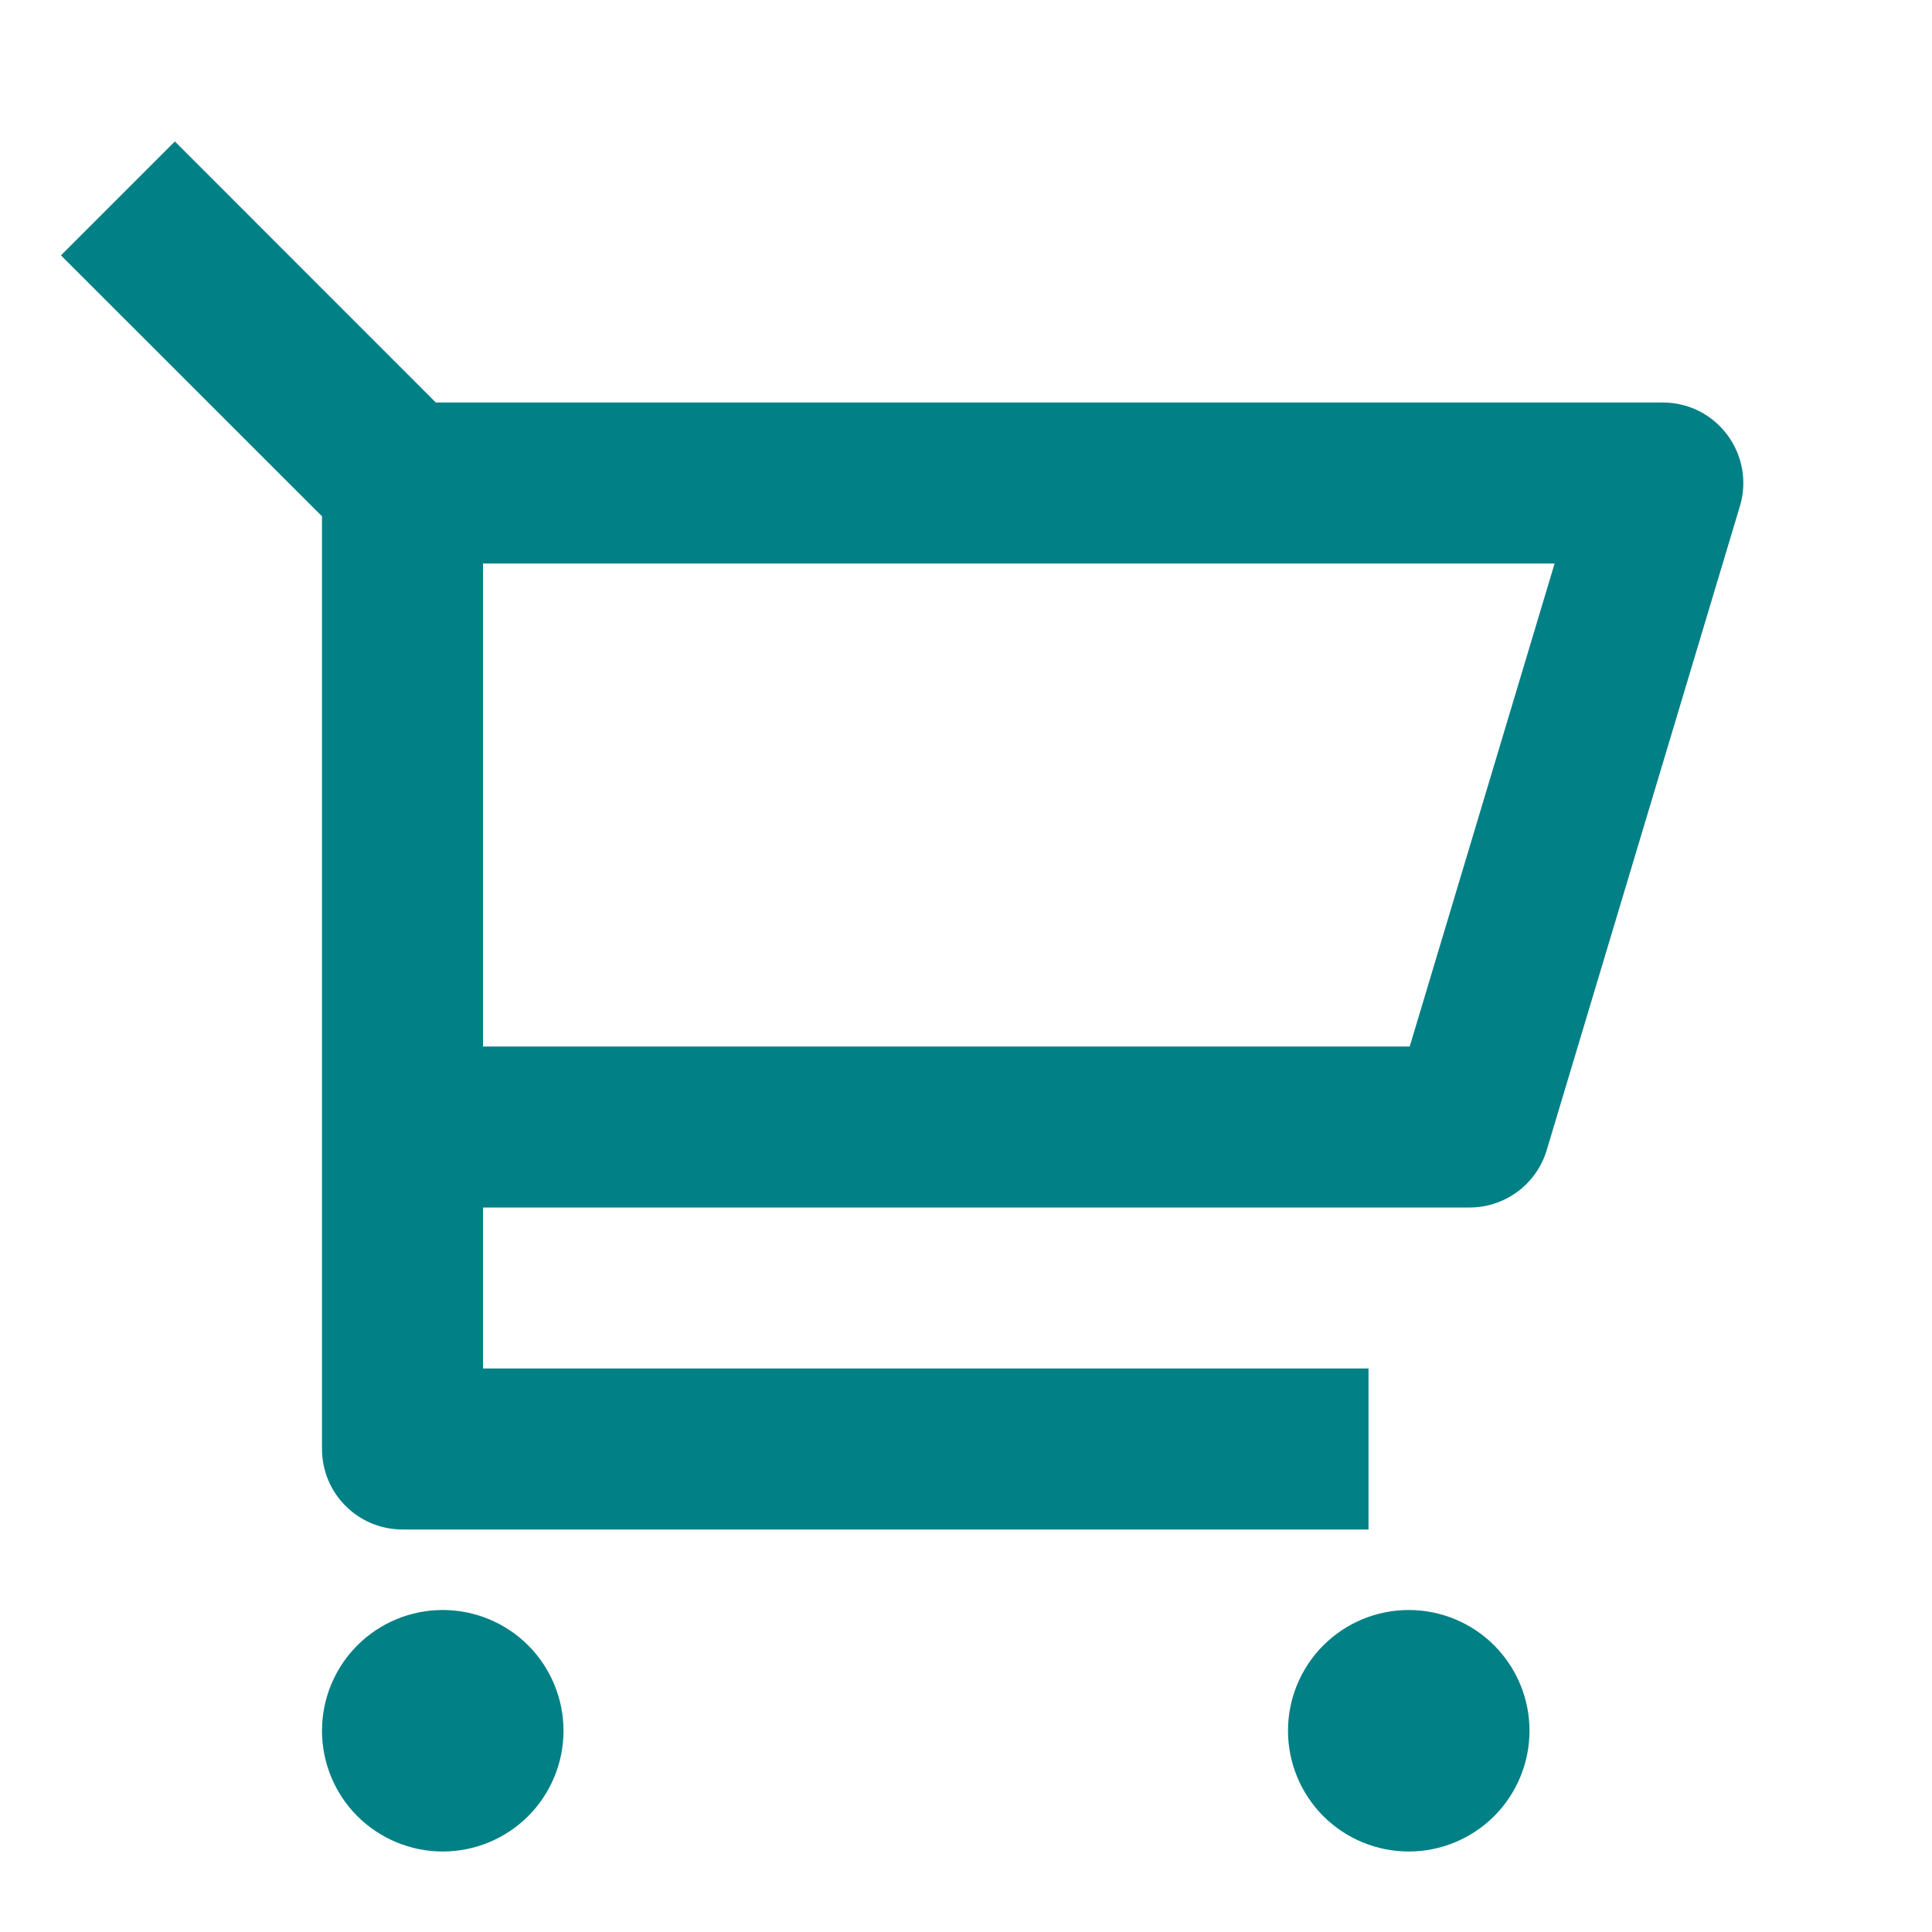
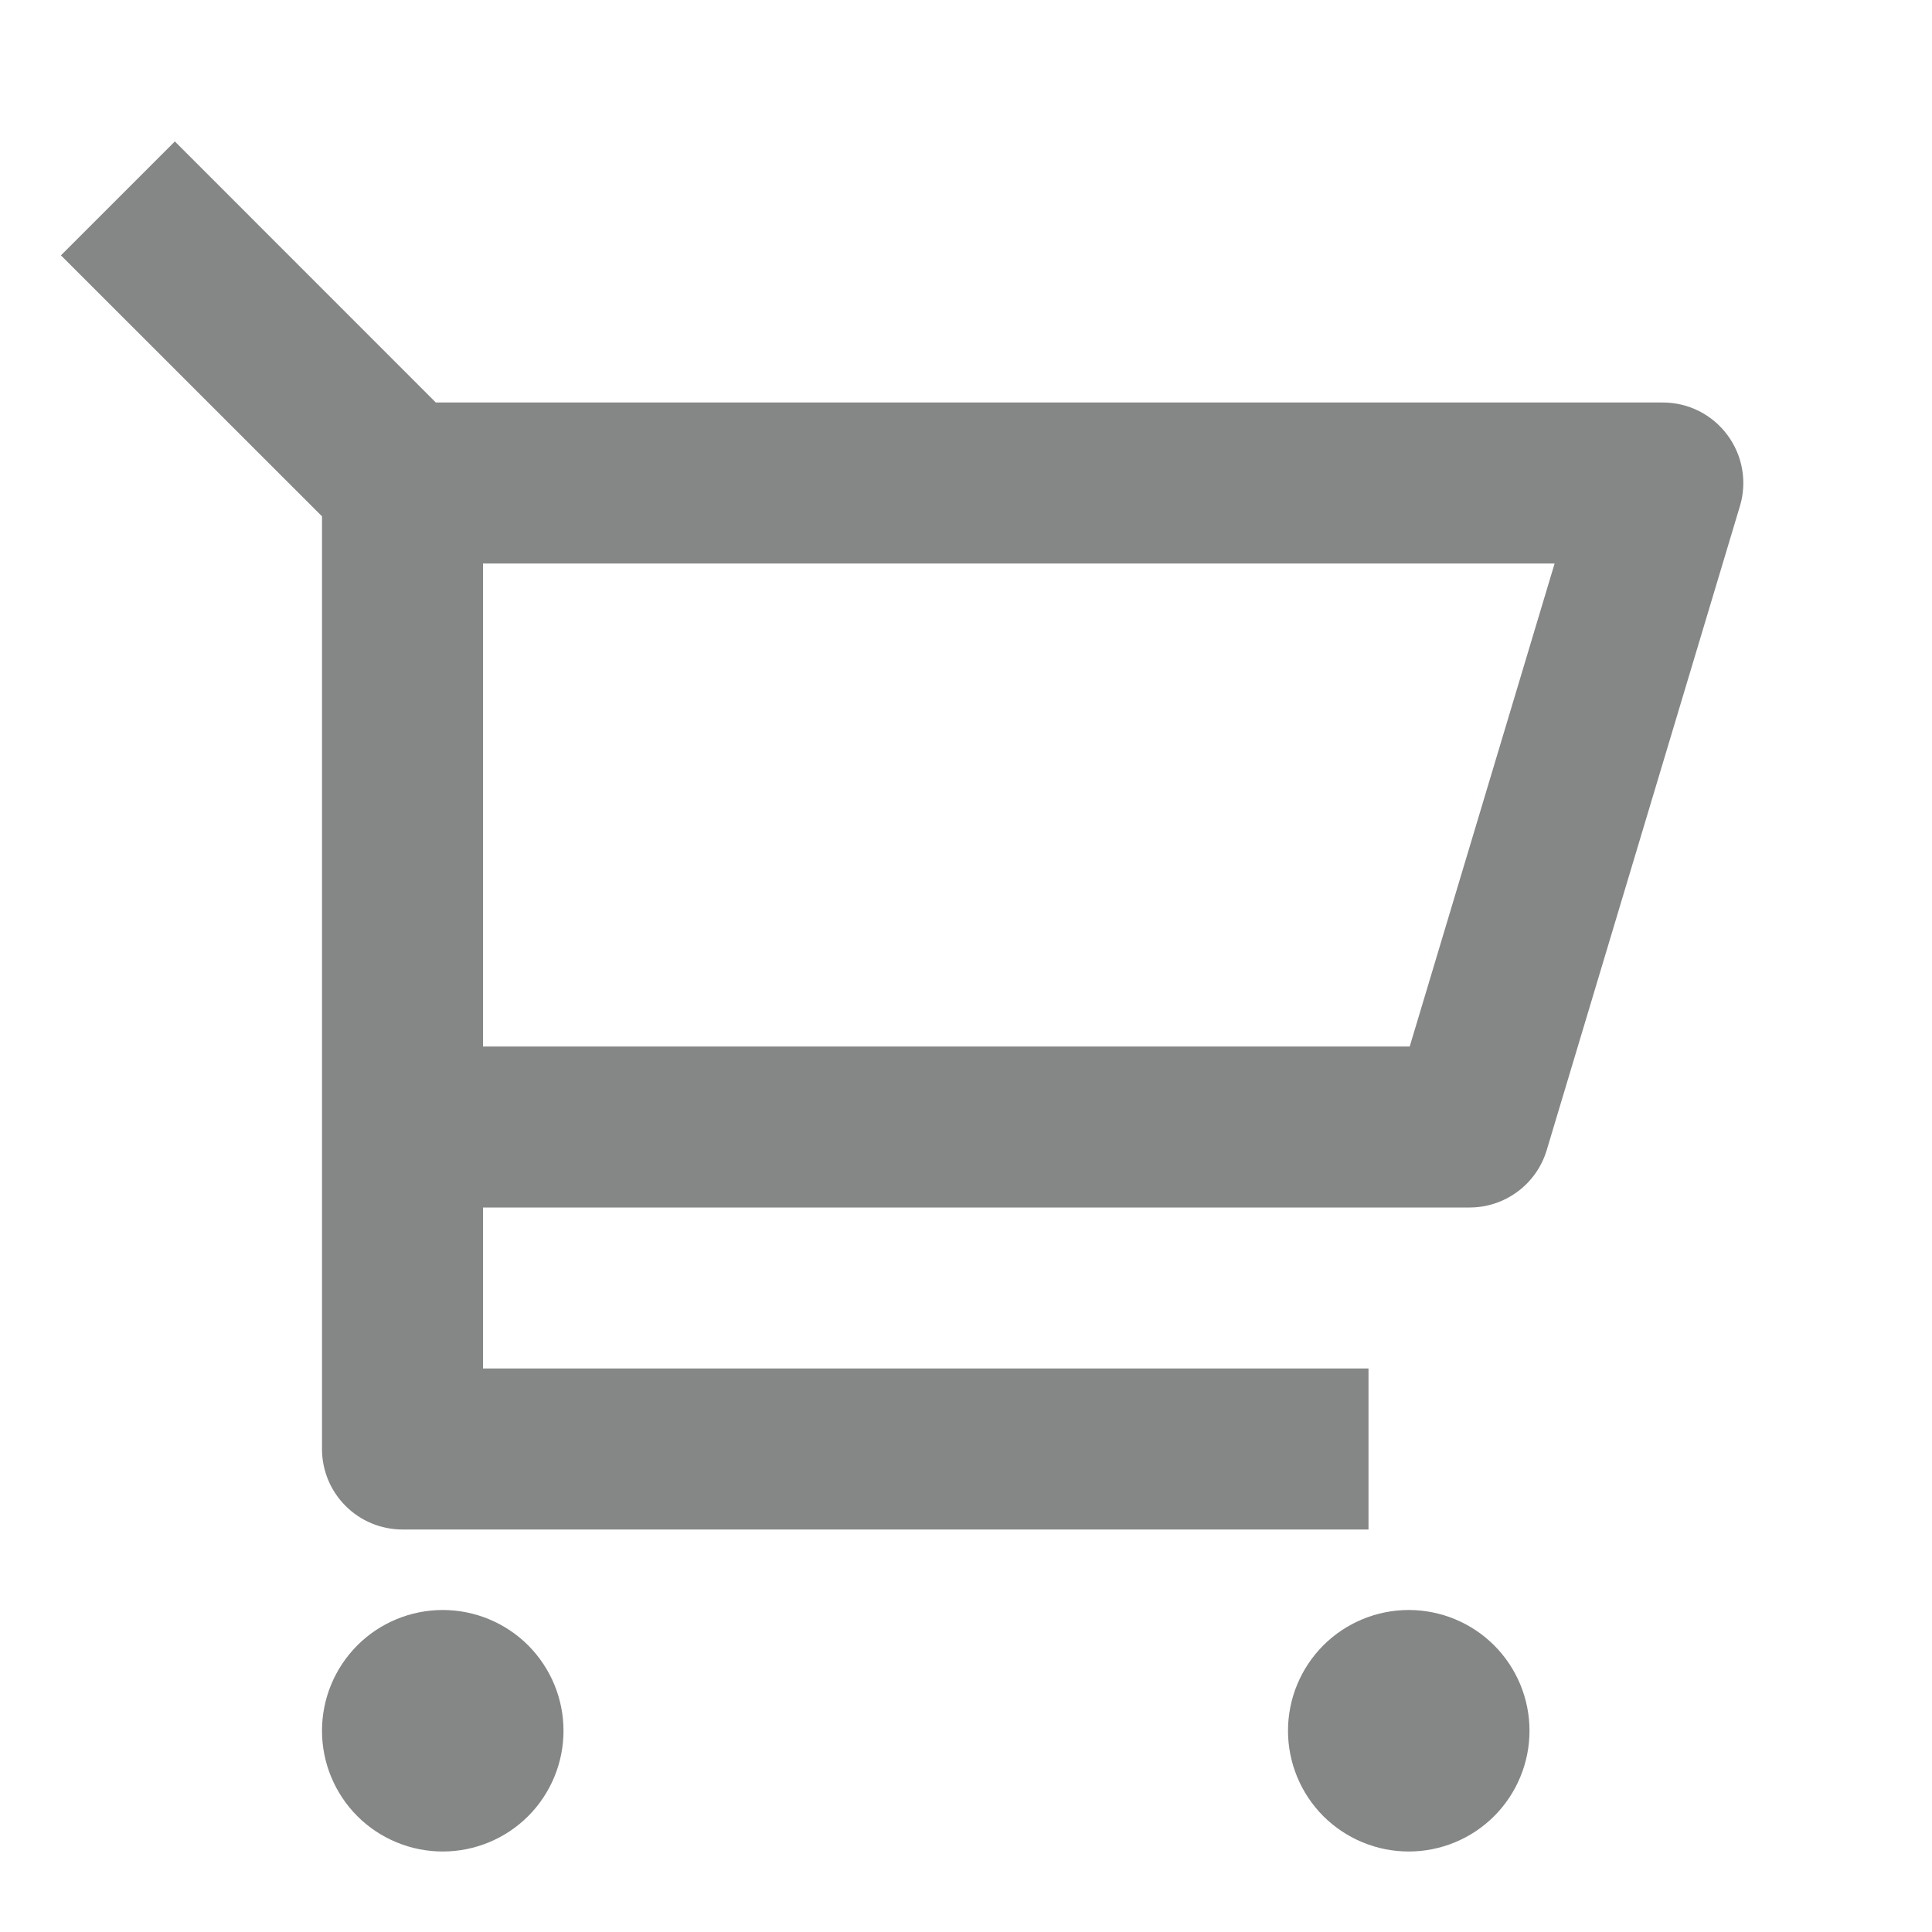
<svg xmlns="http://www.w3.org/2000/svg" width="24" height="24" viewBox="0 0 24 24" fill="none">
-   <path d="M4 6.414L0.757 3.172L2.172 1.757L5.414 5H20.656C20.812 5 20.966 5.036 21.105 5.106C21.244 5.176 21.365 5.278 21.458 5.403C21.551 5.528 21.614 5.673 21.641 5.827C21.668 5.98 21.659 6.138 21.614 6.287L19.214 14.287C19.152 14.493 19.026 14.674 18.853 14.802C18.68 14.931 18.471 15 18.256 15H6V17H17V19H5C4.735 19 4.48 18.895 4.293 18.707C4.105 18.52 4 18.265 4 18V6.414ZM6 7V13H17.512L19.312 7H6ZM5.5 23C5.102 23 4.721 22.842 4.439 22.561C4.158 22.279 4 21.898 4 21.5C4 21.102 4.158 20.721 4.439 20.439C4.721 20.158 5.102 20 5.5 20C5.898 20 6.279 20.158 6.561 20.439C6.842 20.721 7 21.102 7 21.5C7 21.898 6.842 22.279 6.561 22.561C6.279 22.842 5.898 23 5.5 23ZM17.5 23C17.102 23 16.721 22.842 16.439 22.561C16.158 22.279 16 21.898 16 21.5C16 21.102 16.158 20.721 16.439 20.439C16.721 20.158 17.102 20 17.5 20C17.898 20 18.279 20.158 18.561 20.439C18.842 20.721 19 21.102 19 21.5C19 21.898 18.842 22.279 18.561 22.561C18.279 22.842 17.898 23 17.5 23Z" fill="#018086" />
+   <g opacity="0.62">
+     <path d="M4 6.414L0.757 3.172L2.172 1.757L5.414 5H20.656C20.812 5 20.965 5.036 21.105 5.106C21.244 5.176 21.365 5.278 21.458 5.403C21.551 5.528 21.614 5.673 21.641 5.827C21.668 5.98 21.659 6.138 21.614 6.287L19.214 14.287C19.152 14.493 19.026 14.674 18.853 14.802C18.68 14.931 18.471 15 18.256 15H6V17H17V19H5C4.735 19 4.48 18.895 4.293 18.707C4.105 18.52 4 18.265 4 18V6.414ZM6 7V13H17.512L19.312 7H6ZM5.5 23C5.102 23 4.72 22.842 4.439 22.561C4.158 22.279 4 21.898 4 21.5C4 21.102 4.158 20.721 4.439 20.439C4.72 20.158 5.102 20 5.5 20C5.898 20 6.279 20.158 6.561 20.439C6.842 20.721 7 21.102 7 21.5C7 21.898 6.842 22.279 6.561 22.561C6.279 22.842 5.898 23 5.5 23ZM17.5 23C17.102 23 16.721 22.842 16.439 22.561C16.158 22.279 16 21.898 16 21.5C16 21.102 16.158 20.721 16.439 20.439C16.721 20.158 17.102 20 17.5 20C17.898 20 18.279 20.158 18.561 20.439C18.842 20.721 19 21.102 19 21.5C19 21.898 18.842 22.279 18.561 22.561C18.279 22.842 17.898 23 17.5 23Z" fill="#3A3B3C" />
+   </g>
</svg>
